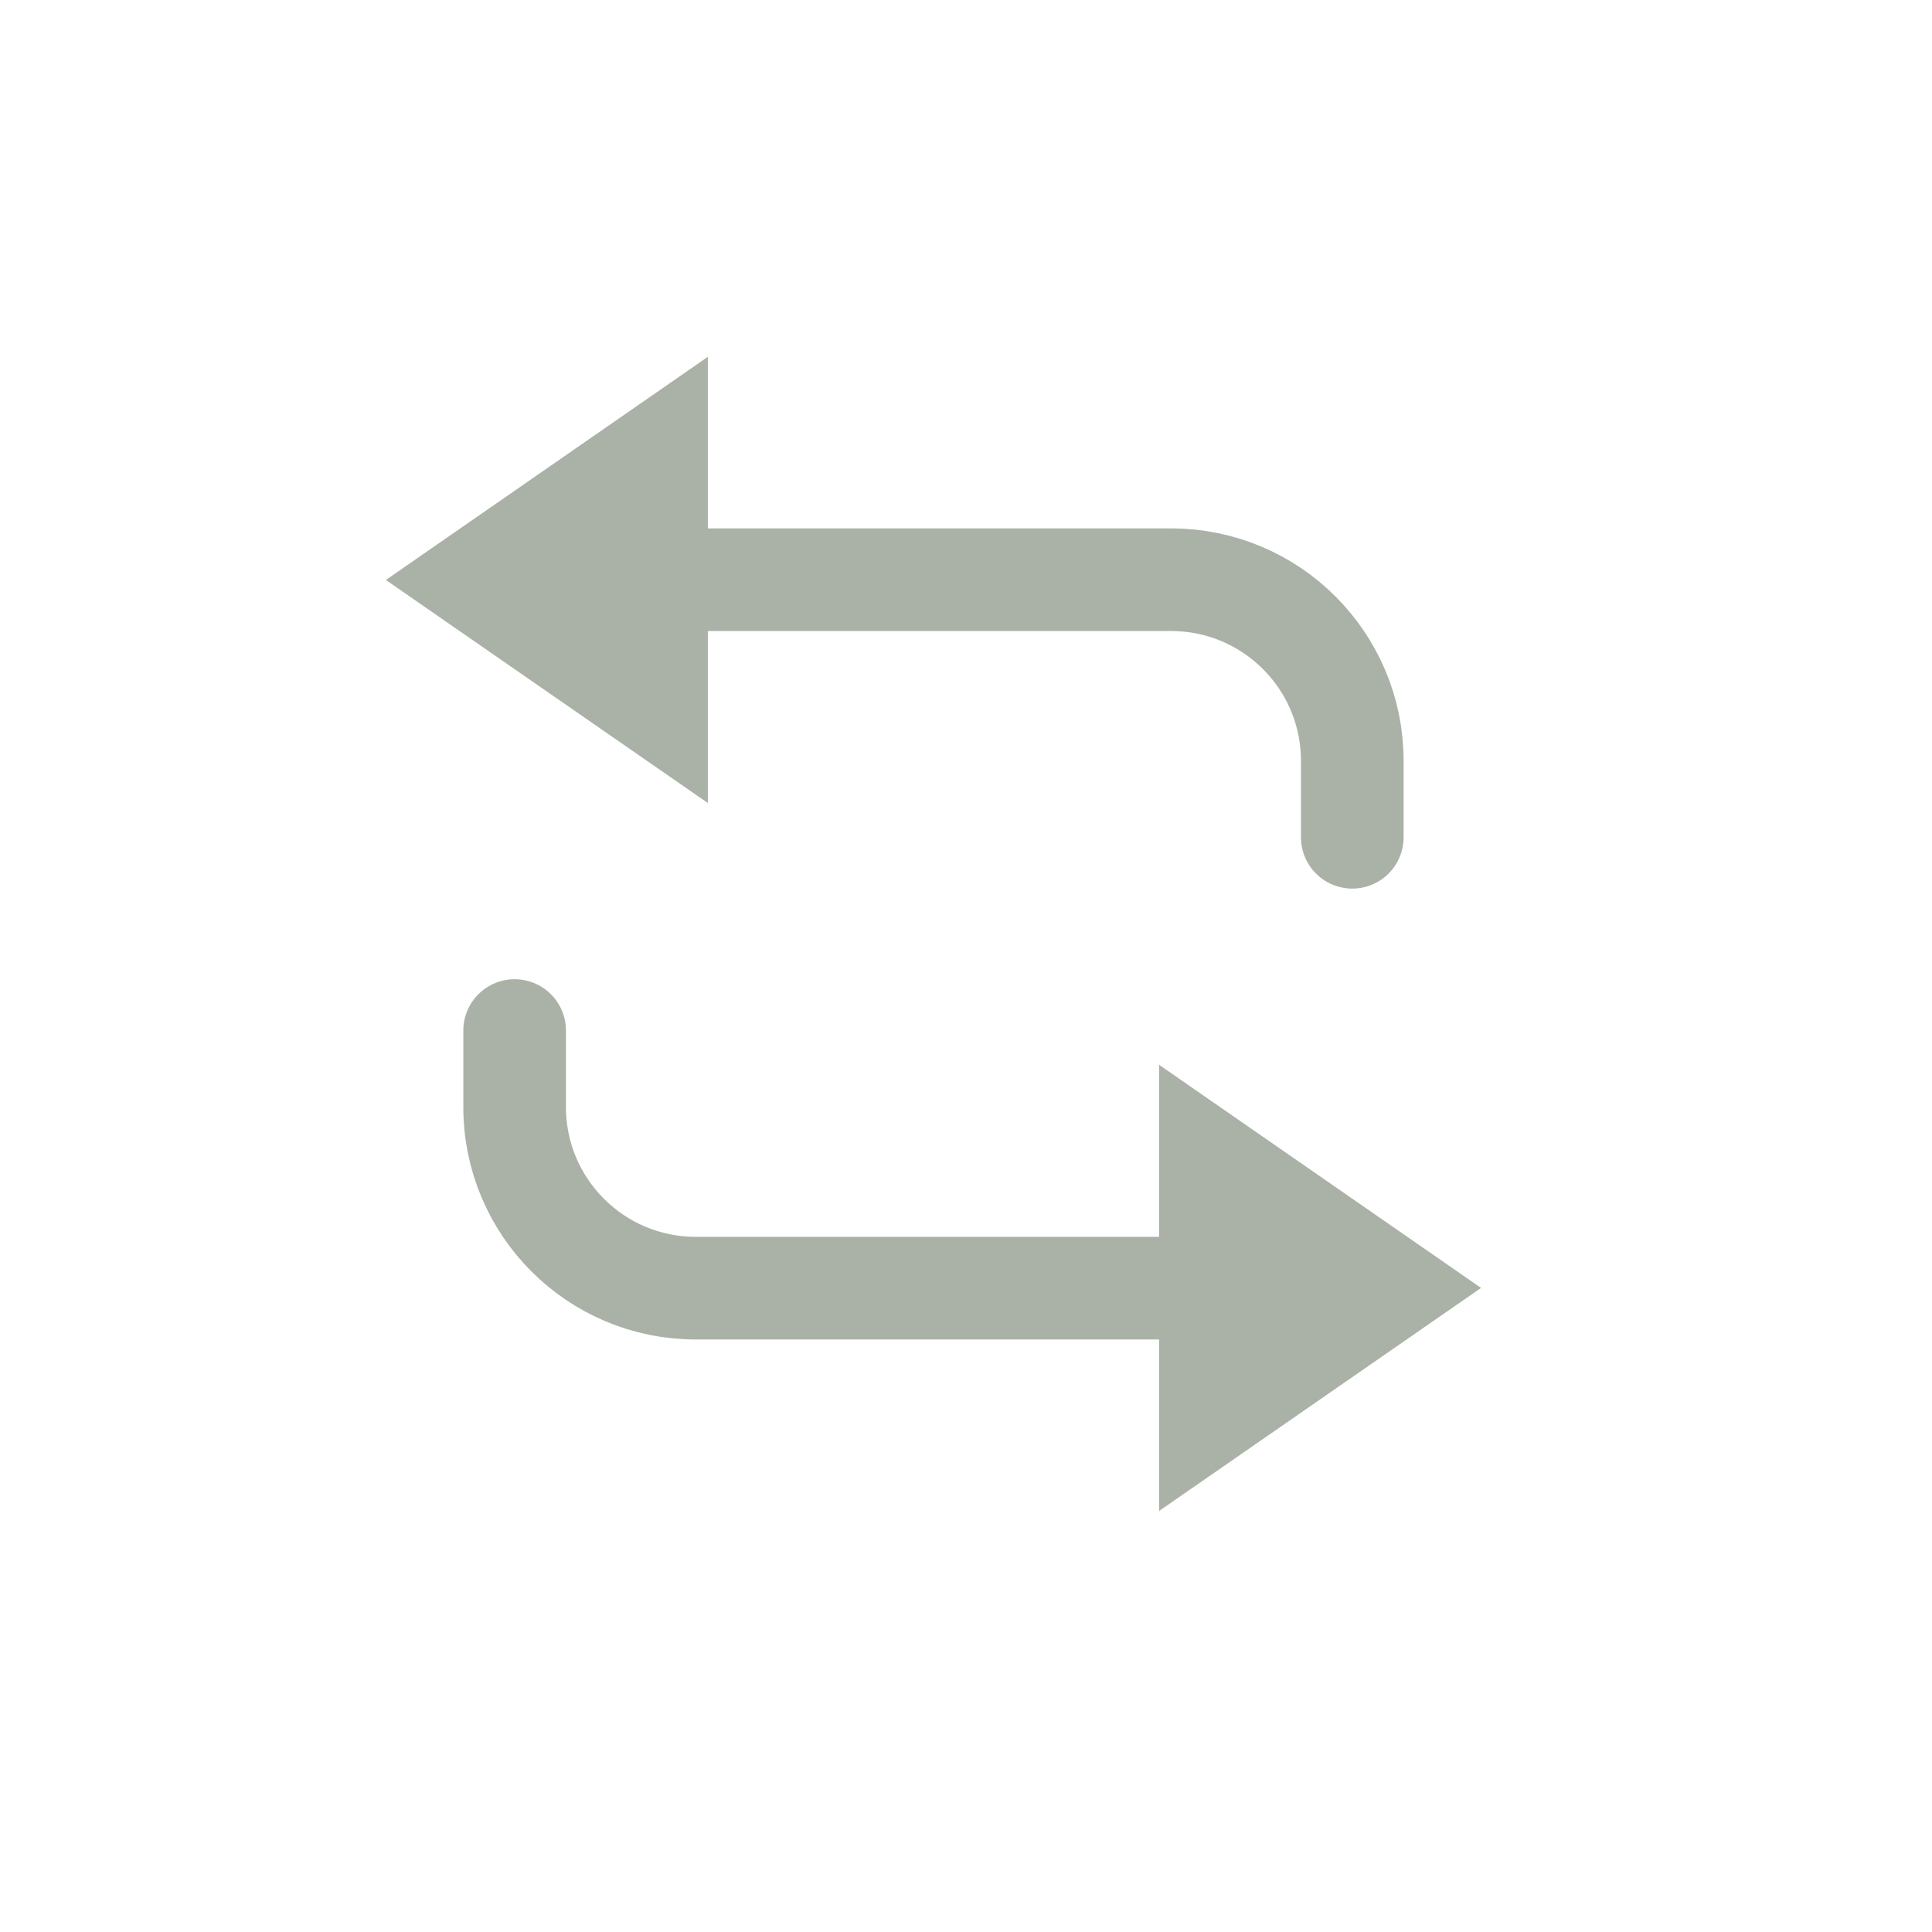
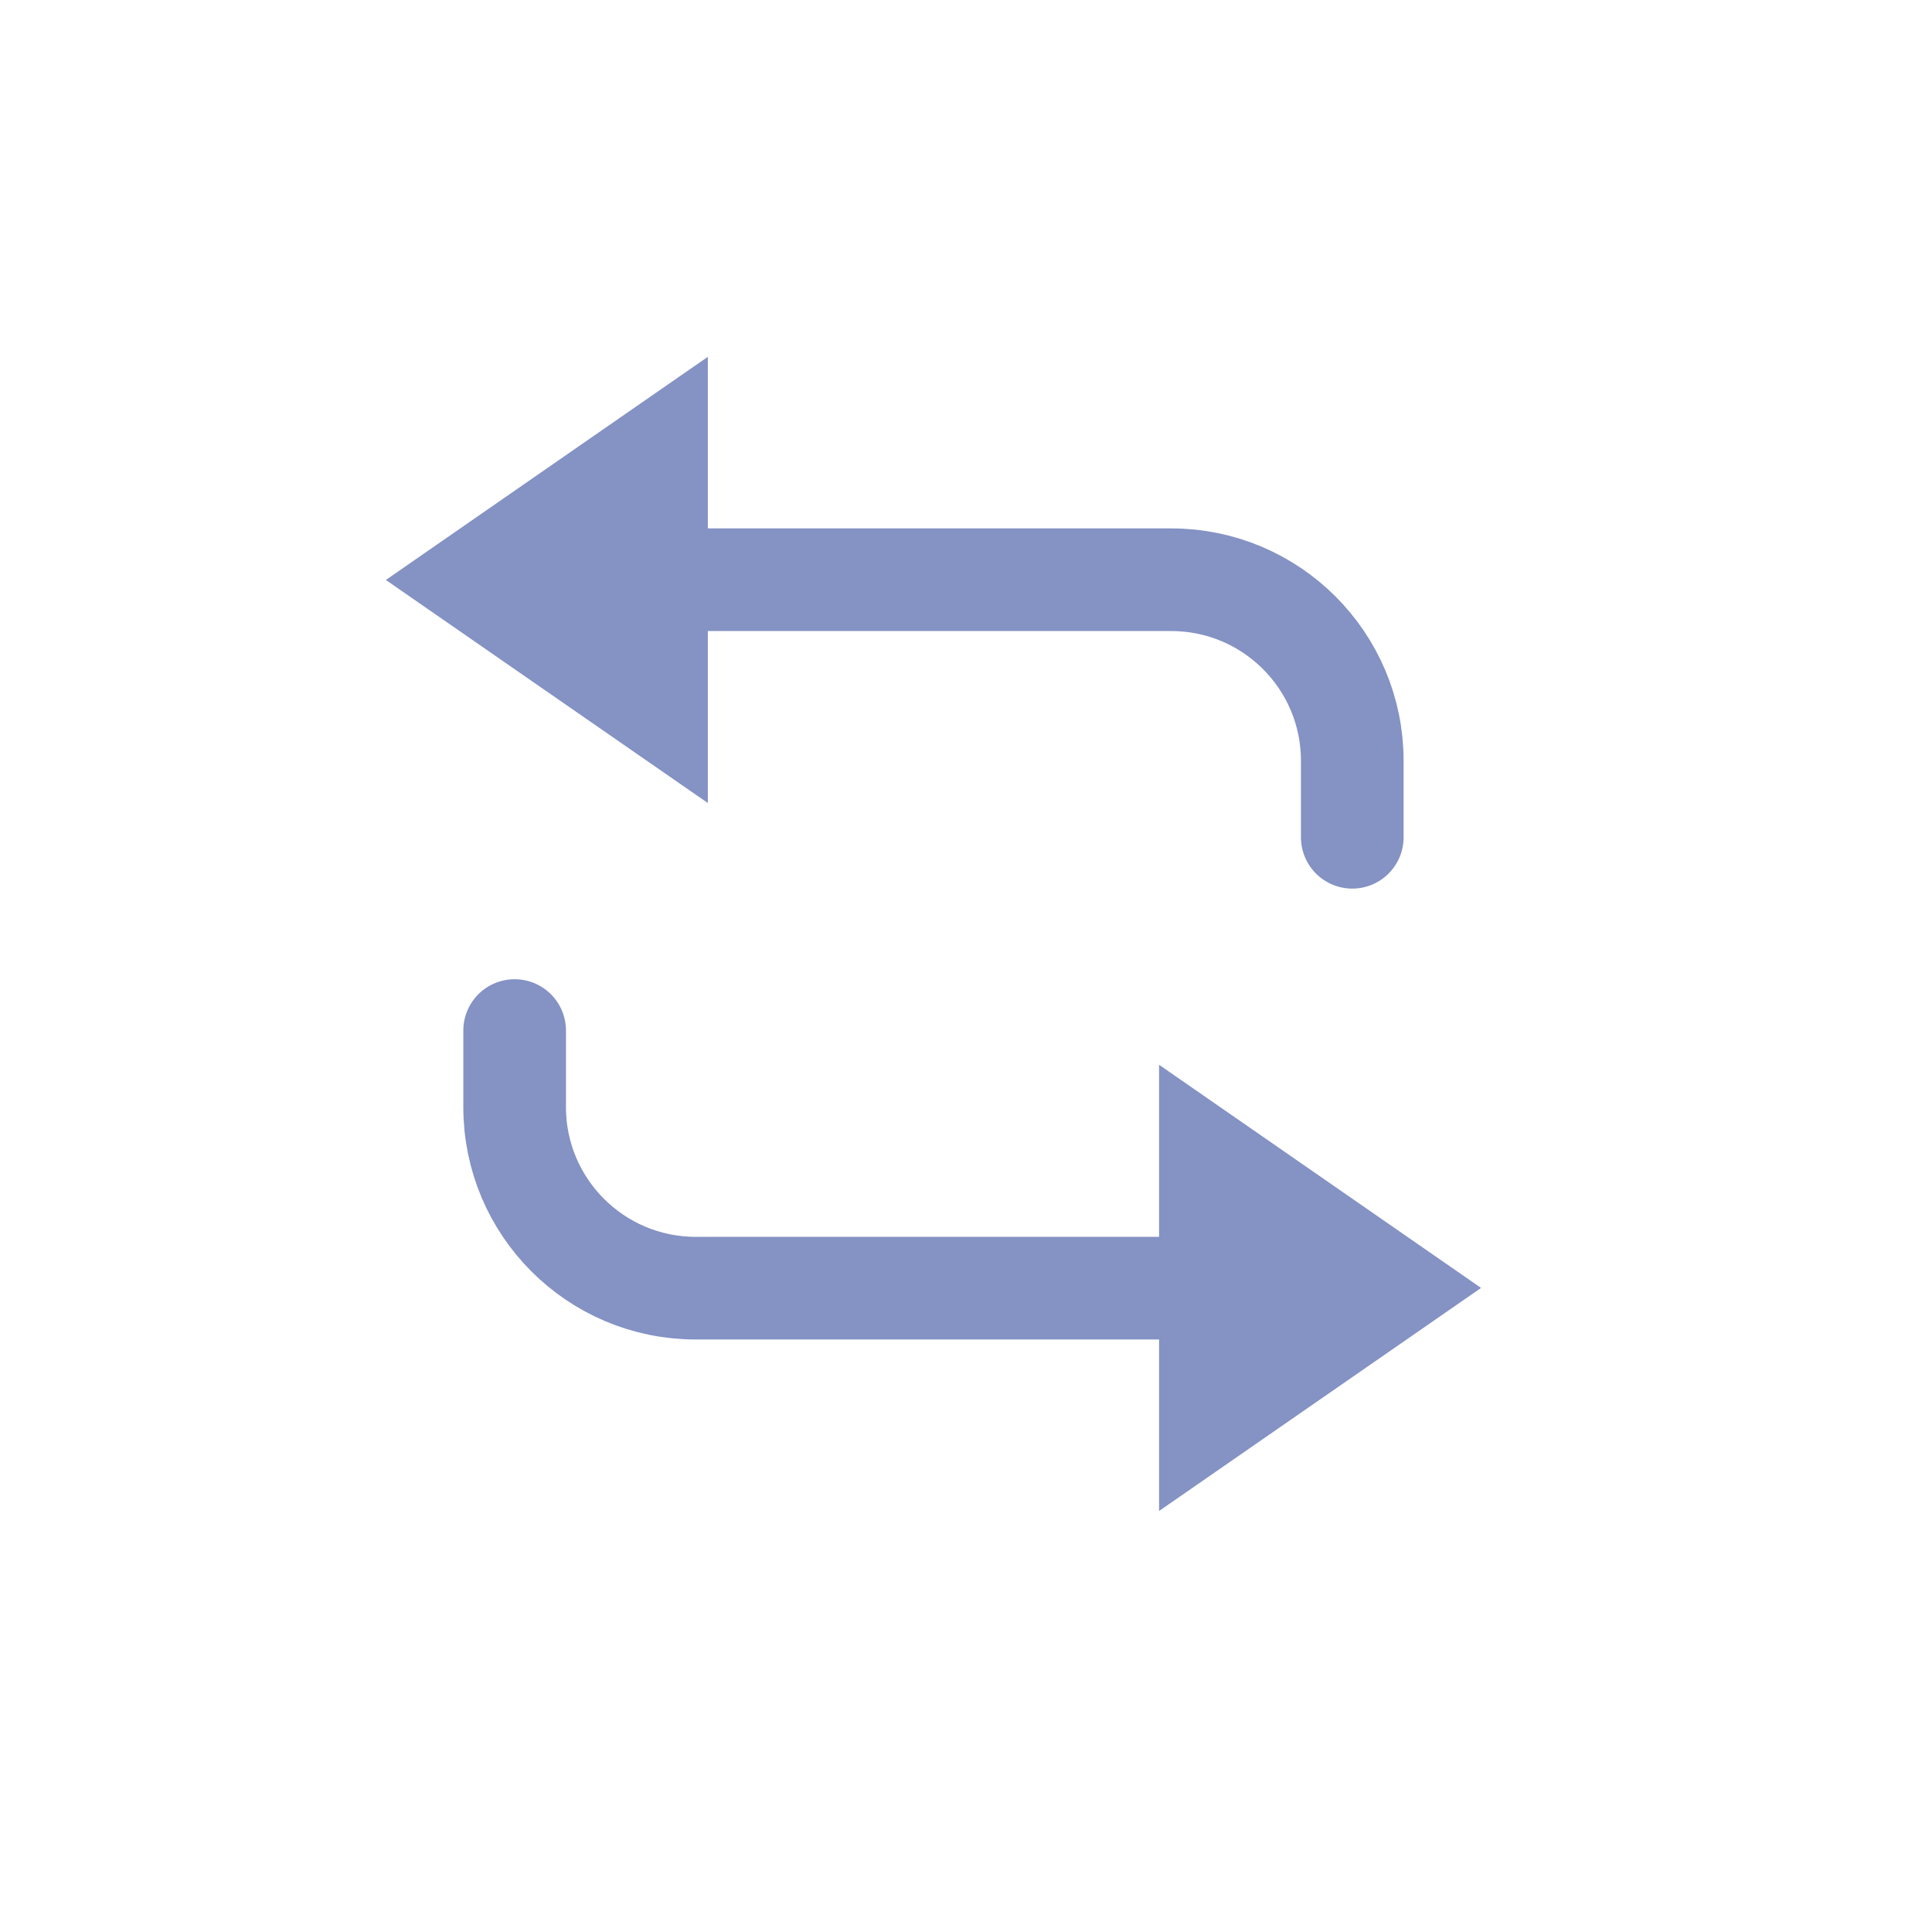
<svg xmlns="http://www.w3.org/2000/svg" width="32" height="32" viewBox="0 0 32 32" fill="none">
-   <path d="M11.224 12.346L7.269 9.606L11.224 6.865V12.346Z" fill="#aab2a7" stroke="#aab2a7" />
-   <path d="M22.398 13.868V12.602C22.398 10.945 21.055 9.602 19.398 9.602H8.531" stroke="#aab2a7" stroke-width="1.7" stroke-linecap="round" />
-   <path d="M19.698 18.591L23.653 21.332L19.698 24.072V18.591Z" fill="#aab2a7" stroke="#aab2a7" />
-   <path d="M8.524 17.069V18.336C8.524 19.993 9.867 21.336 11.524 21.336H22.391" stroke="#aab2a7" stroke-width="1.7" stroke-linecap="round" />
+   <path d="M11.224 12.346L7.269 9.606L11.224 6.865V12.346Z" fill="#8492C4" stroke="#8492C4" />
+   <path d="M22.398 13.868V12.602C22.398 10.945 21.055 9.602 19.398 9.602H8.531" stroke="#8492C4" stroke-width="1.7" stroke-linecap="round" />
+   <path d="M19.698 18.591L23.653 21.332L19.698 24.072V18.591Z" fill="#8492C4" stroke="#8492C4" />
+   <path d="M8.524 17.069V18.336C8.524 19.993 9.867 21.336 11.524 21.336H22.391" stroke="#8492C4" stroke-width="1.7" stroke-linecap="round" />
</svg>
